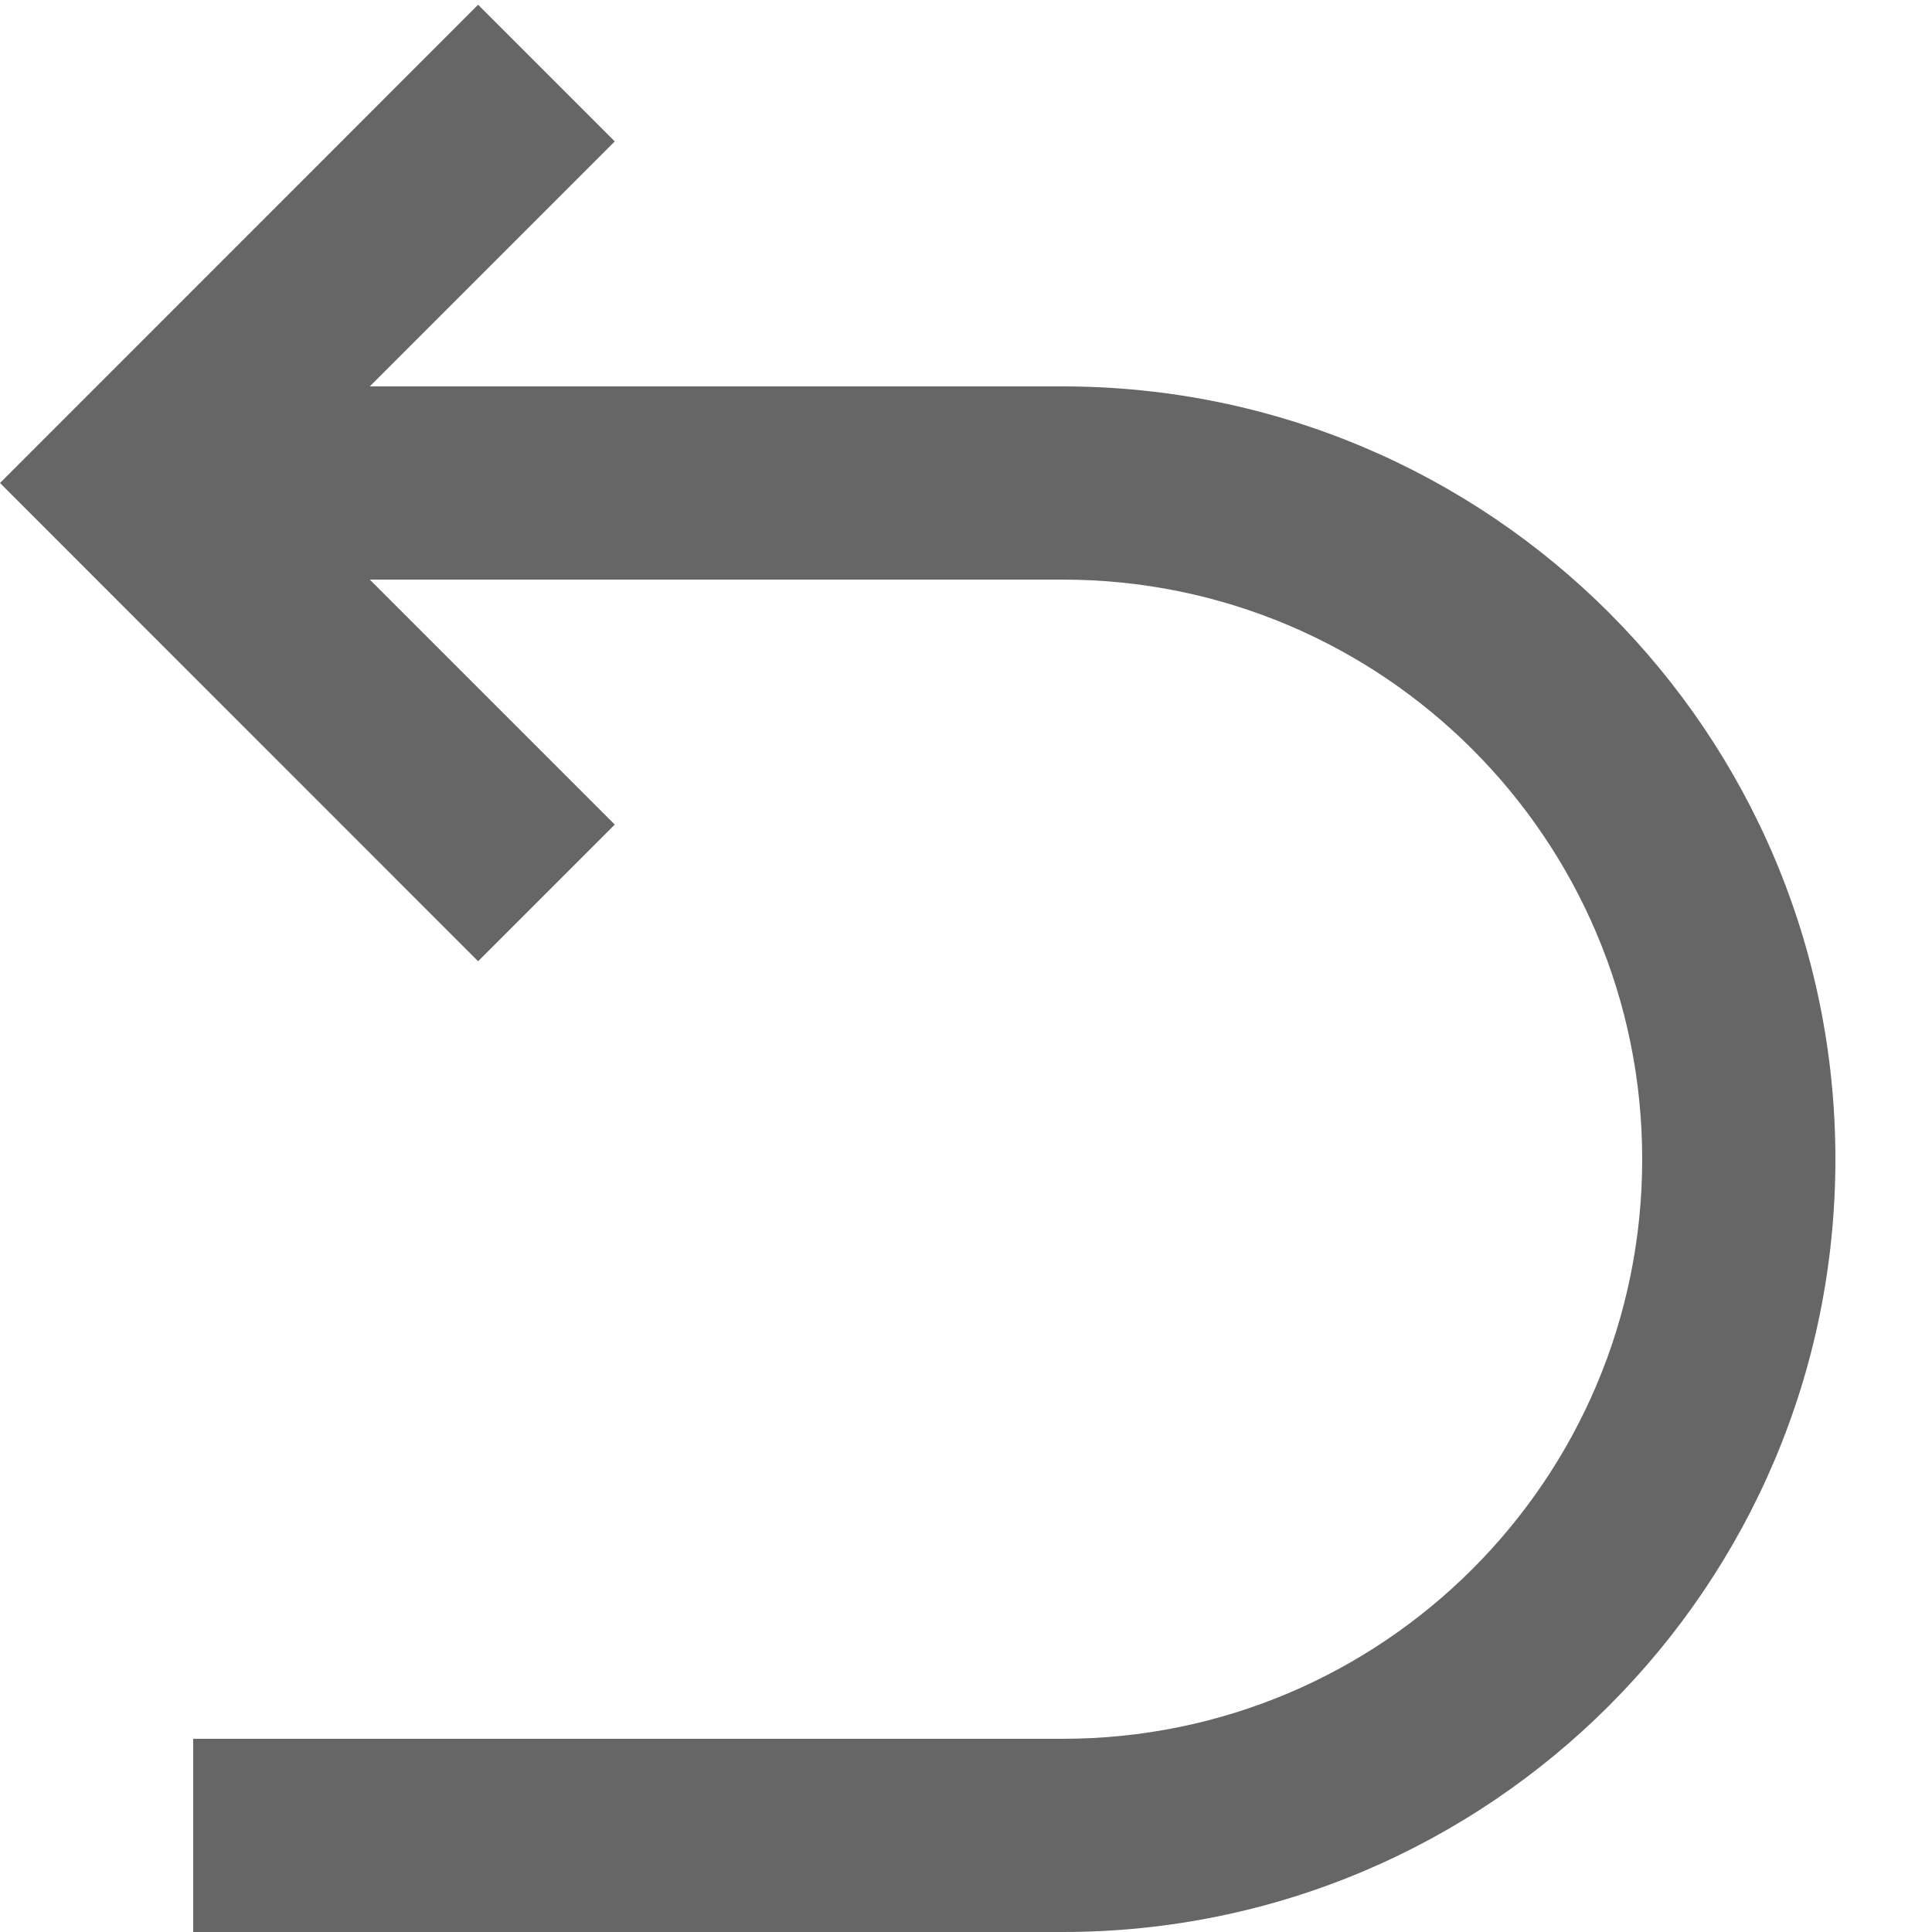
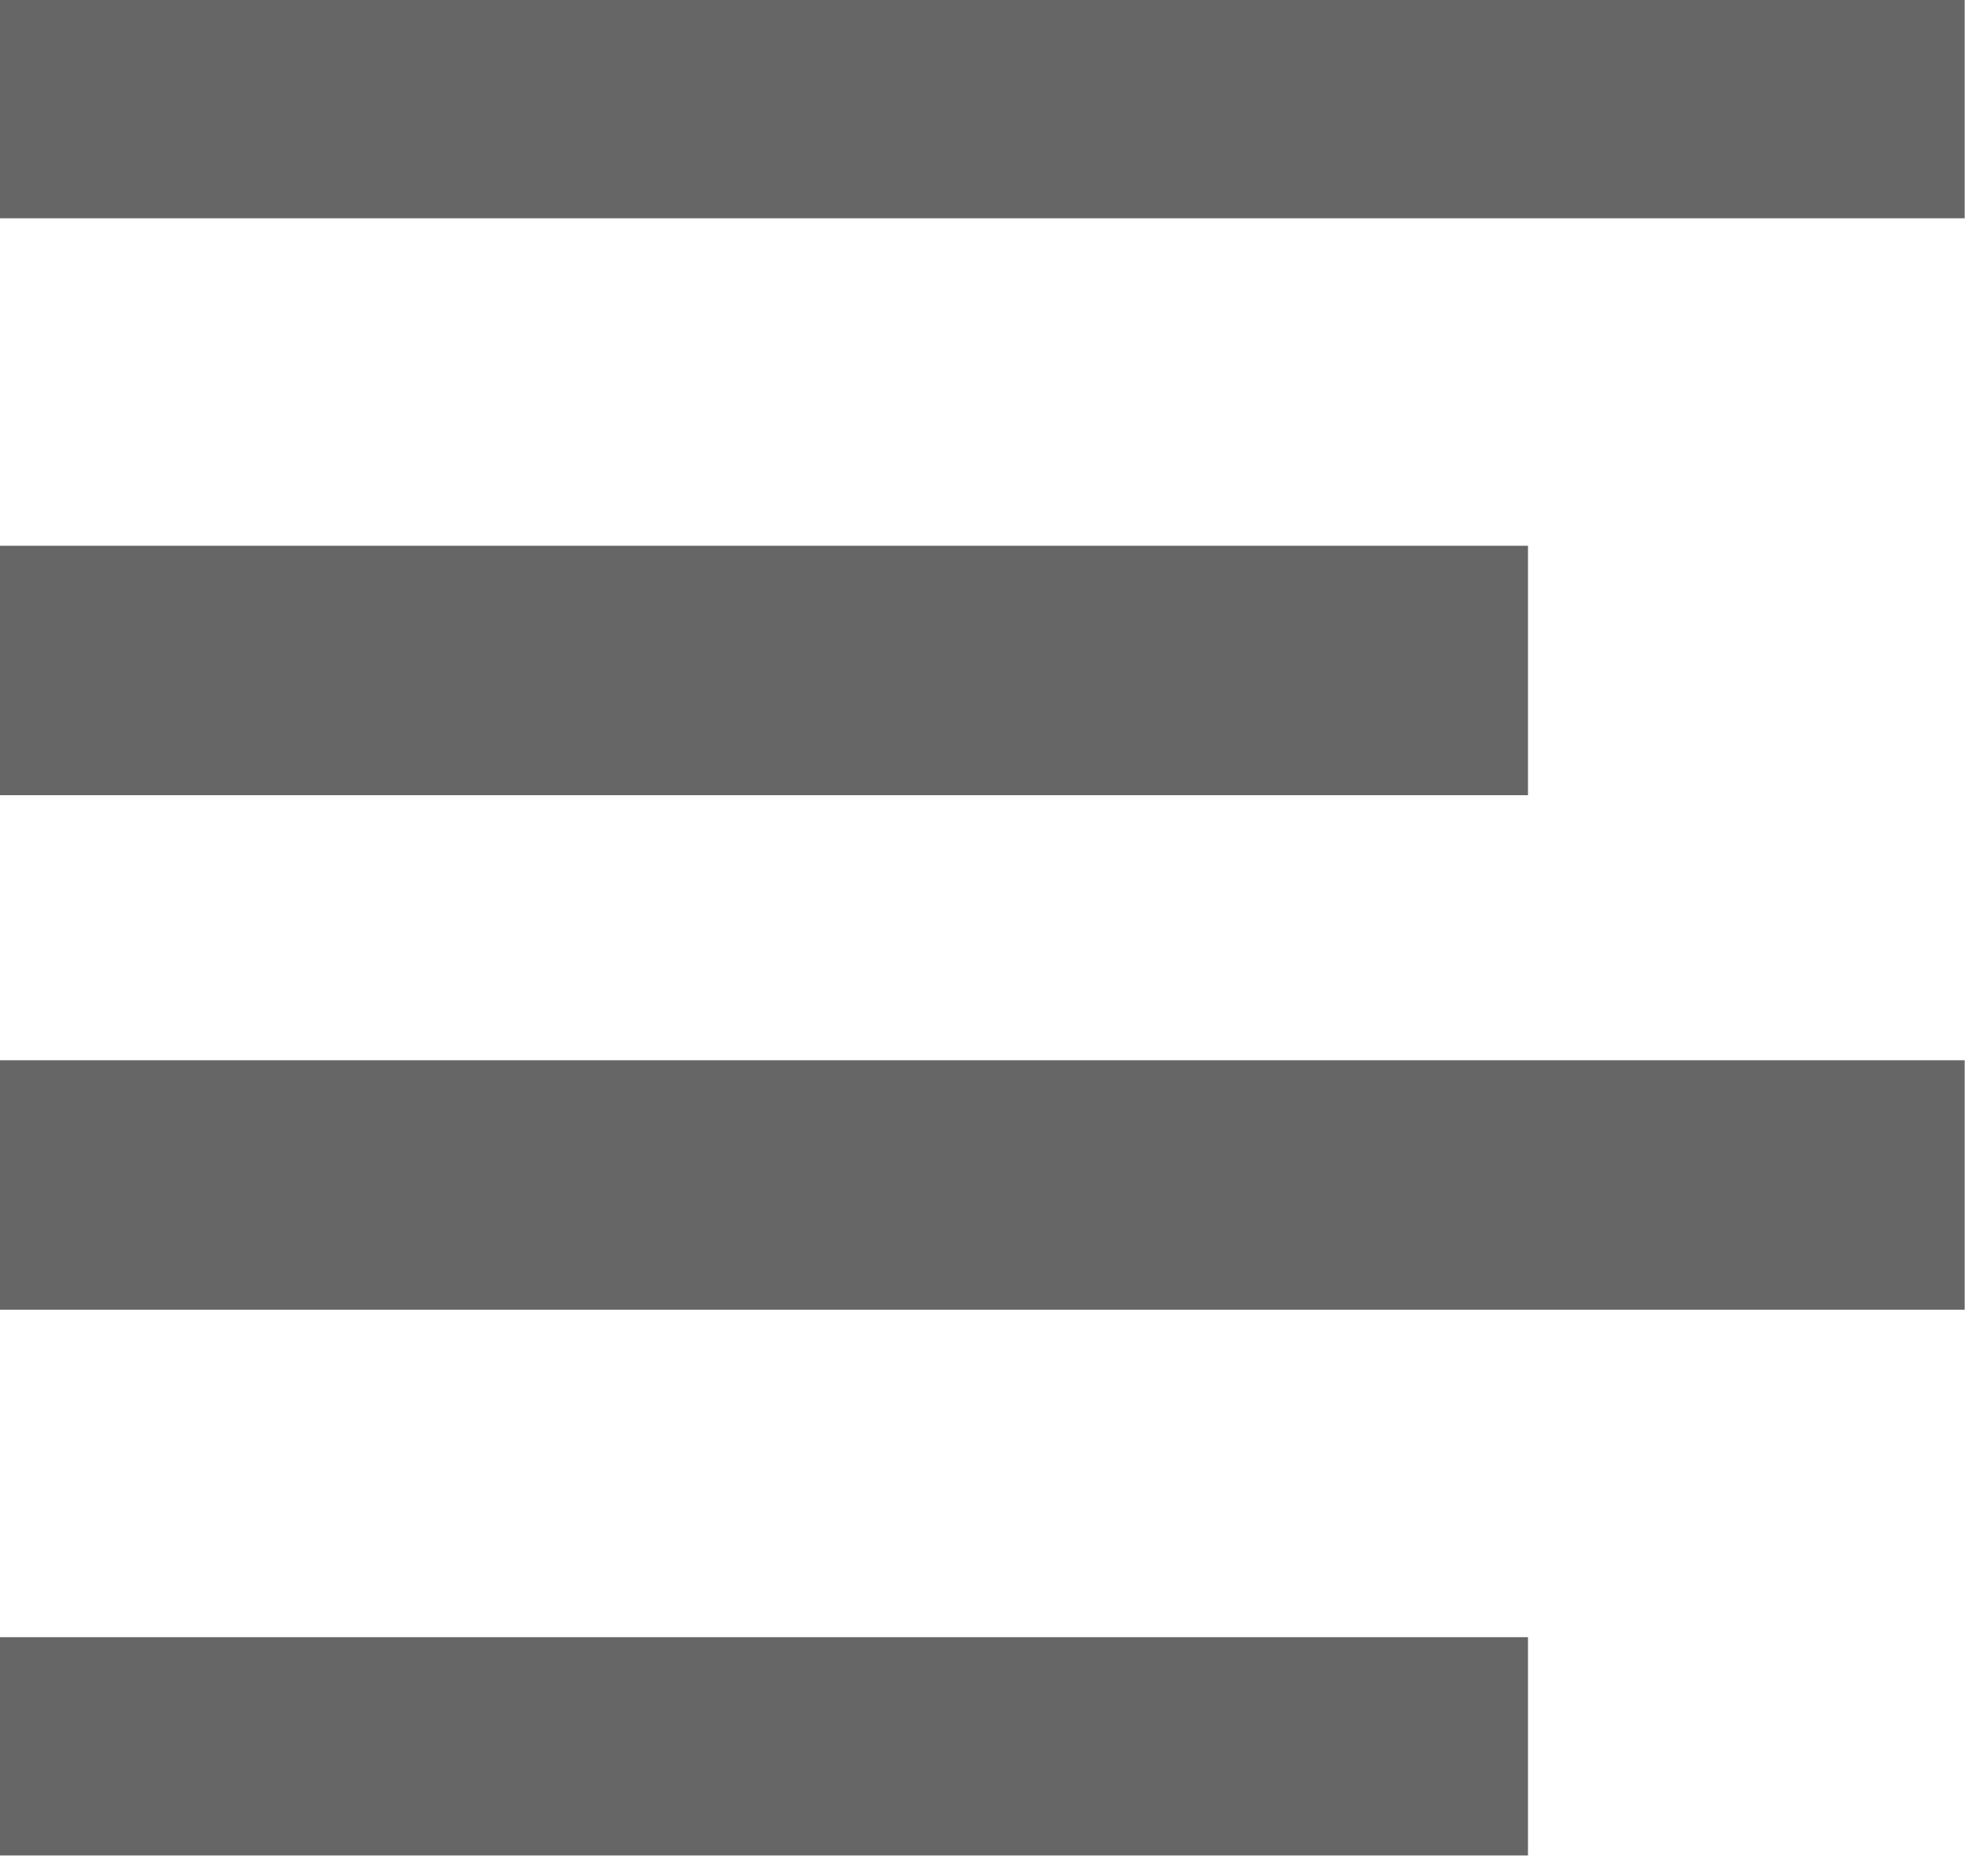
- <svg xmlns="http://www.w3.org/2000/svg" version="1.1" width="15px" height="15px">
-   <g transform="matrix(1 0 0 1 -770 -1772 )">
-     <path d="M 8.25 4.5  L 2.871 4.5  L 4.773 6.402  L 3.712 7.463  L 0 3.75  L 3.712 0.037  L 4.773 1.098  L 2.871 3  L 8.25 3  C 11.564 3  14.25 5.686  14.25 9  C 14.25 12.314  11.564 15  8.25 15  L 1.5 15  L 1.5 13.5  L 8.25 13.5  C 10.735 13.5  12.75 11.485  12.75 9  C 12.75 6.515  10.735 4.5  8.25 4.5  Z " fill-rule="nonzero" fill="#666666" stroke="none" transform="matrix(1 0 0 1 770 1772 )" />
+ <svg xmlns="http://www.w3.org/2000/svg" version="1.1" width="15px" height="14px">
+   <g transform="matrix(1 0 0 1 -468 -1773 )">
+     <path d="M 0 1.647  L 0 0  L 14.824 0  L 14.824 1.647  L 0 1.647  Z M 0 14  L 0 12.353  L 11.529 12.353  L 11.529 14  L 0 14  Z M 0 9.882  L 0 8  L 14.824 8  L 14.824 9.882  L 0 9.882  Z M 0 6  L 0 4.118  L 11.529 4.118  L 11.529 6  L 0 6  Z " fill-rule="nonzero" fill="#666666" stroke="none" transform="matrix(1 0 0 1 468 1773 )" />
  </g>
</svg>
